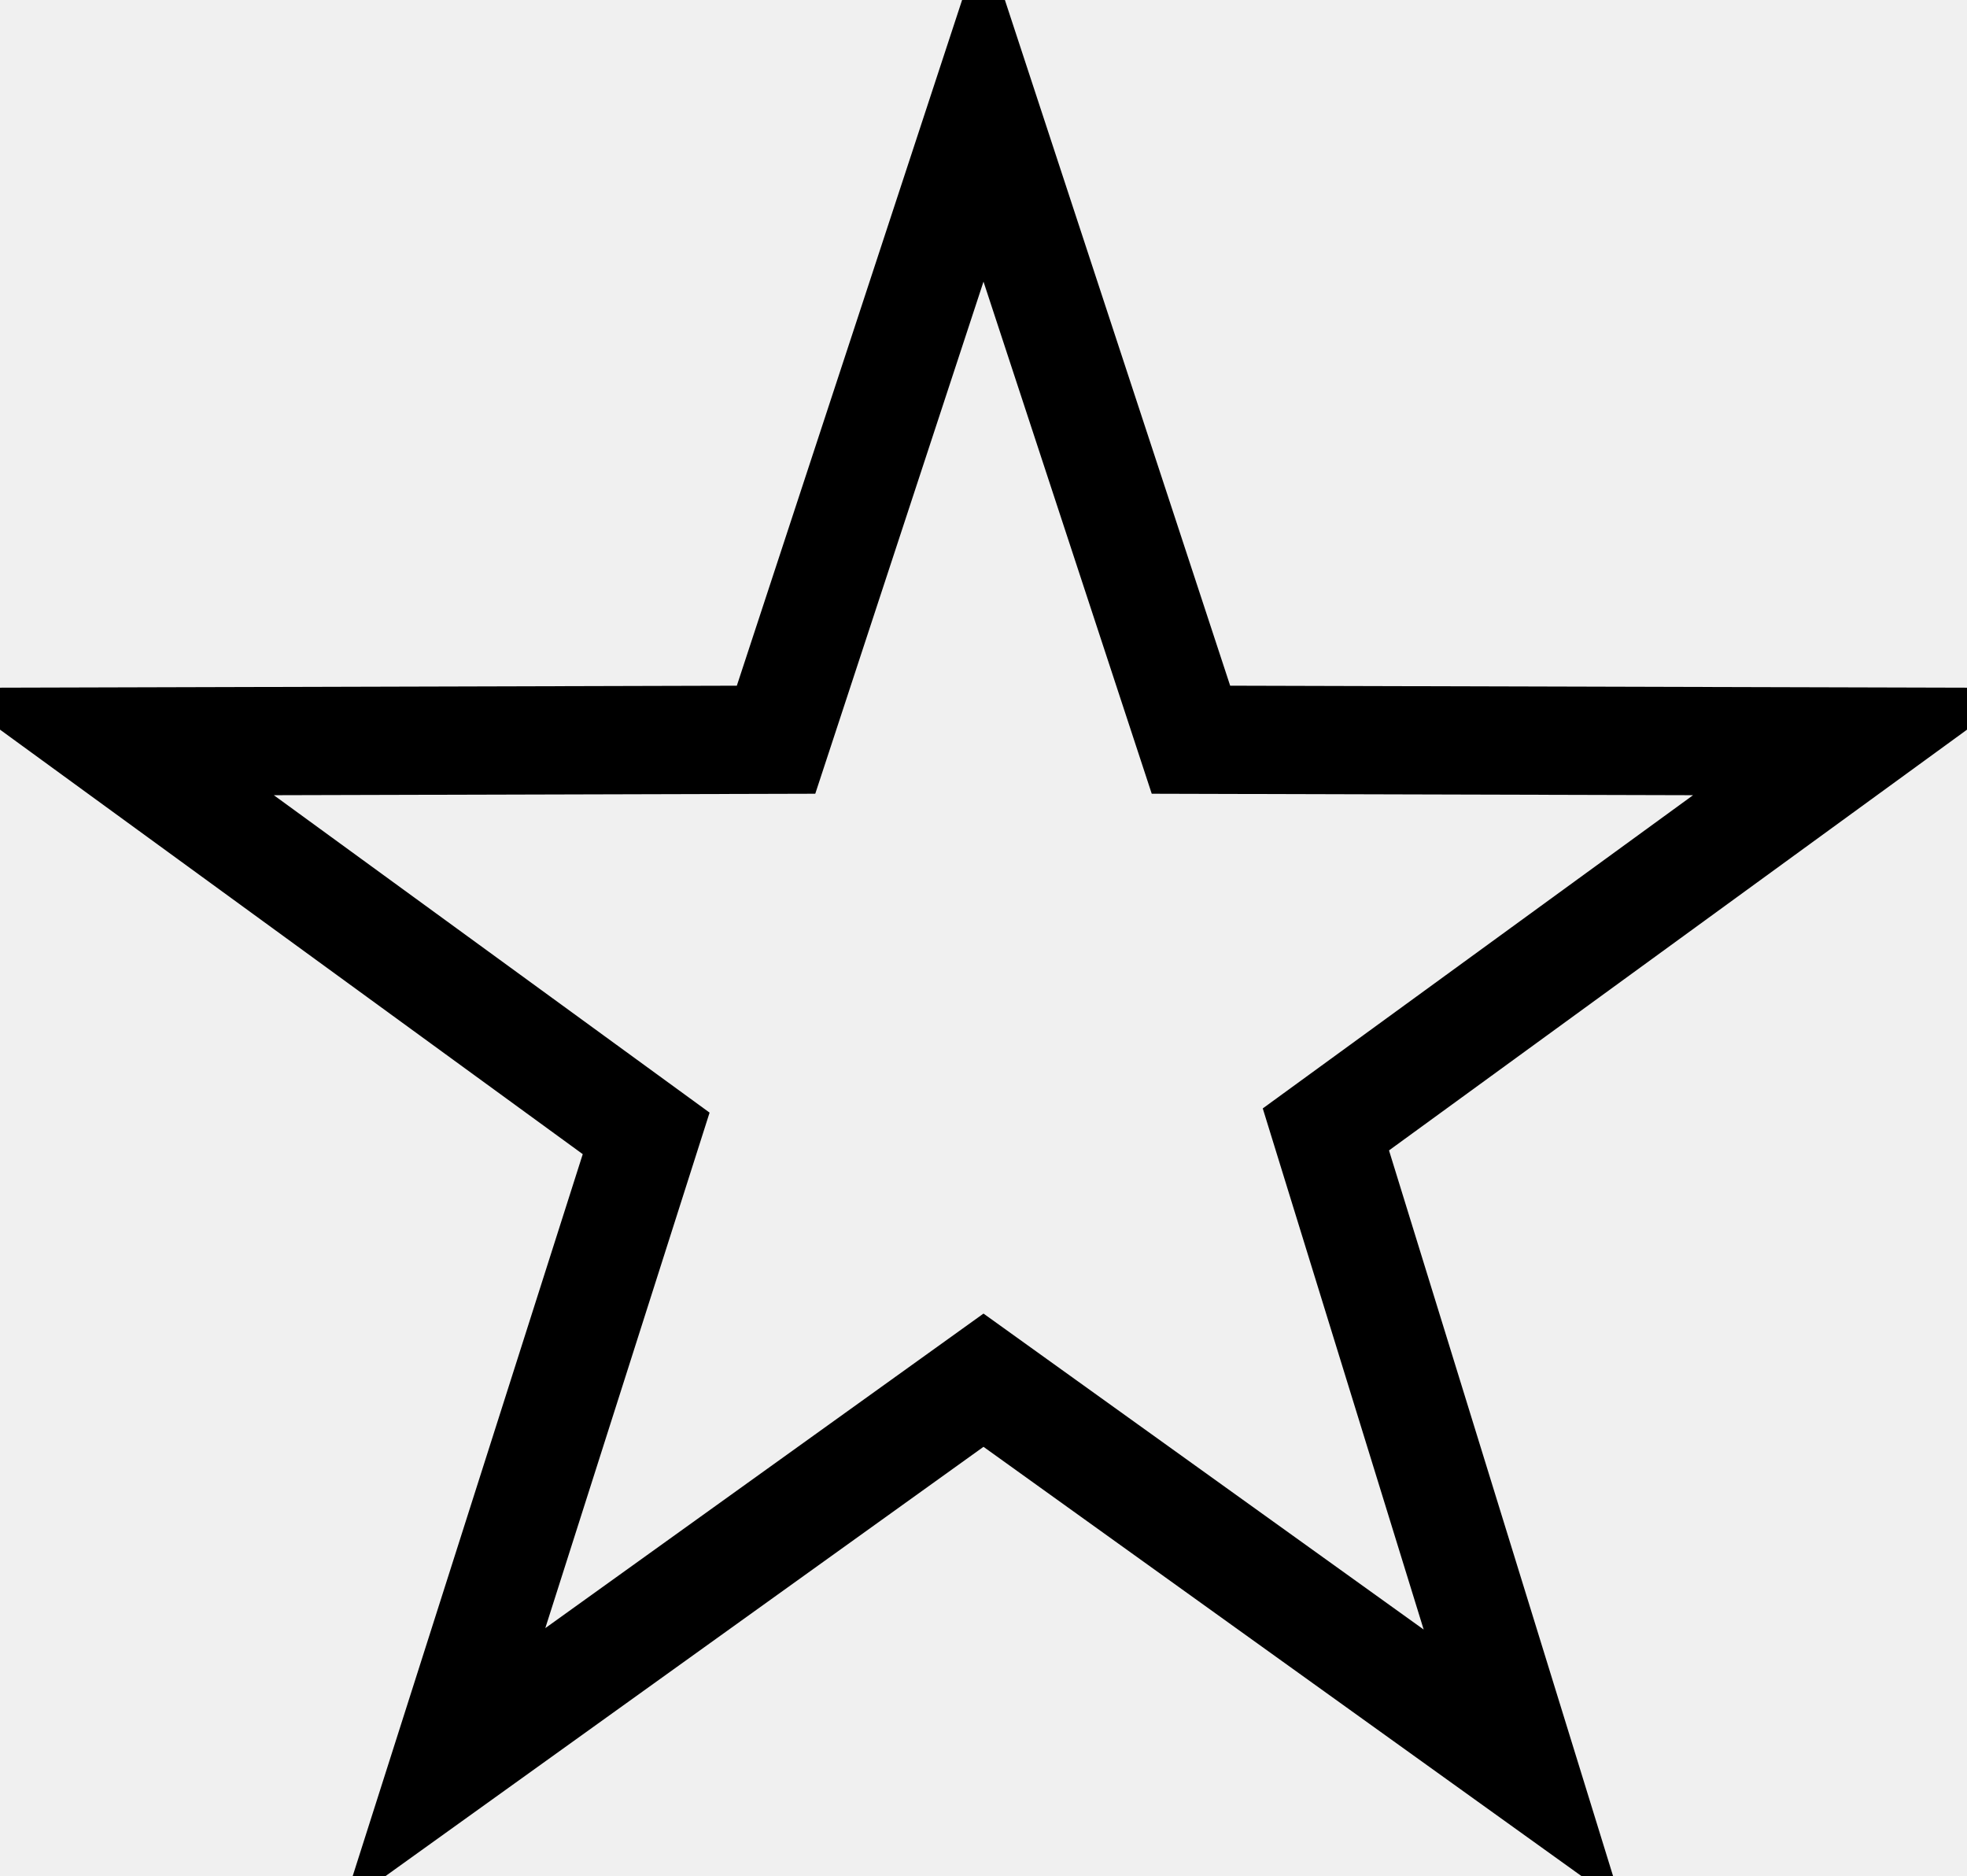
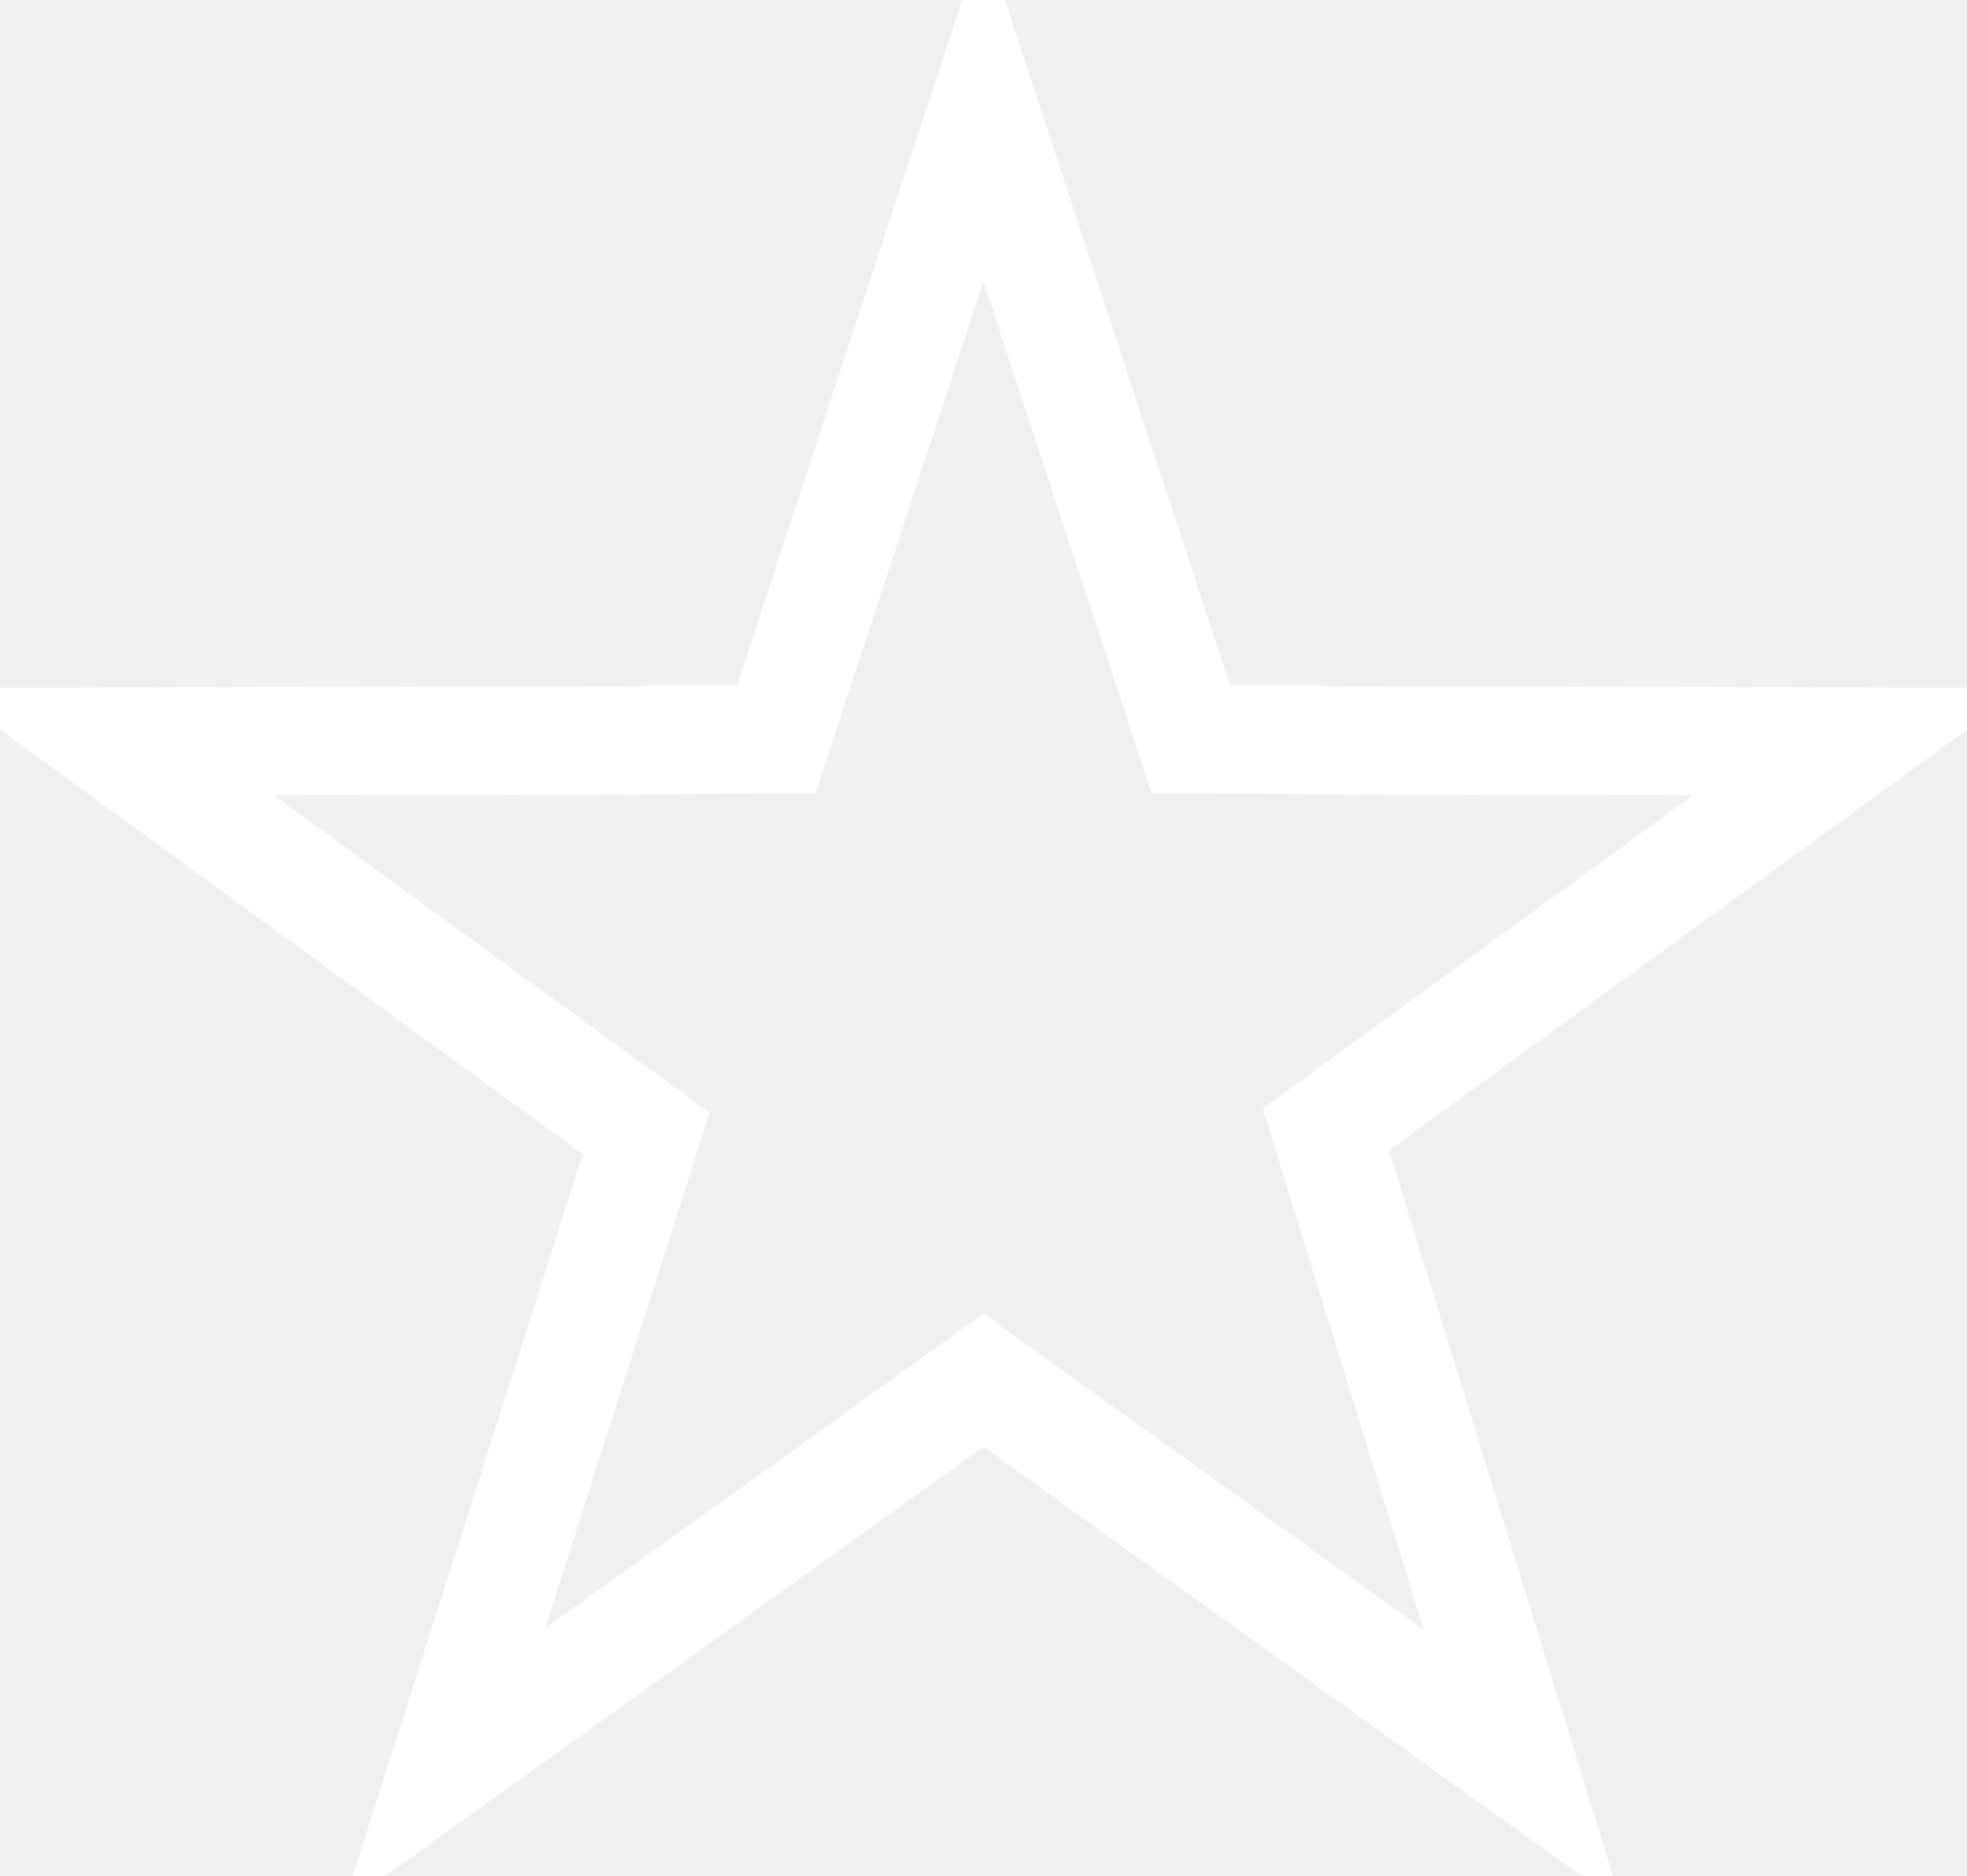
<svg xmlns="http://www.w3.org/2000/svg" viewBox="-5.286 -5.18 5.452 5.198">
-   <path d="M-2.56-4.88-1.985-3.13-.134-3.125-1.611-2.05-1.065-.282-2.56-1.355-4.055-.282-3.495-2.039-4.986-3.125-3.135-3.13Z" stroke="#000" stroke-width=".3" fill="none" />
+   <path d="M-2.56-4.88-1.985-3.13-.134-3.125-1.611-2.05-1.065-.282-2.56-1.355-4.055-.282-3.495-2.039-4.986-3.125-3.135-3.13Z" stroke="#fff" stroke-width=".3" fill="none" />
</svg>
